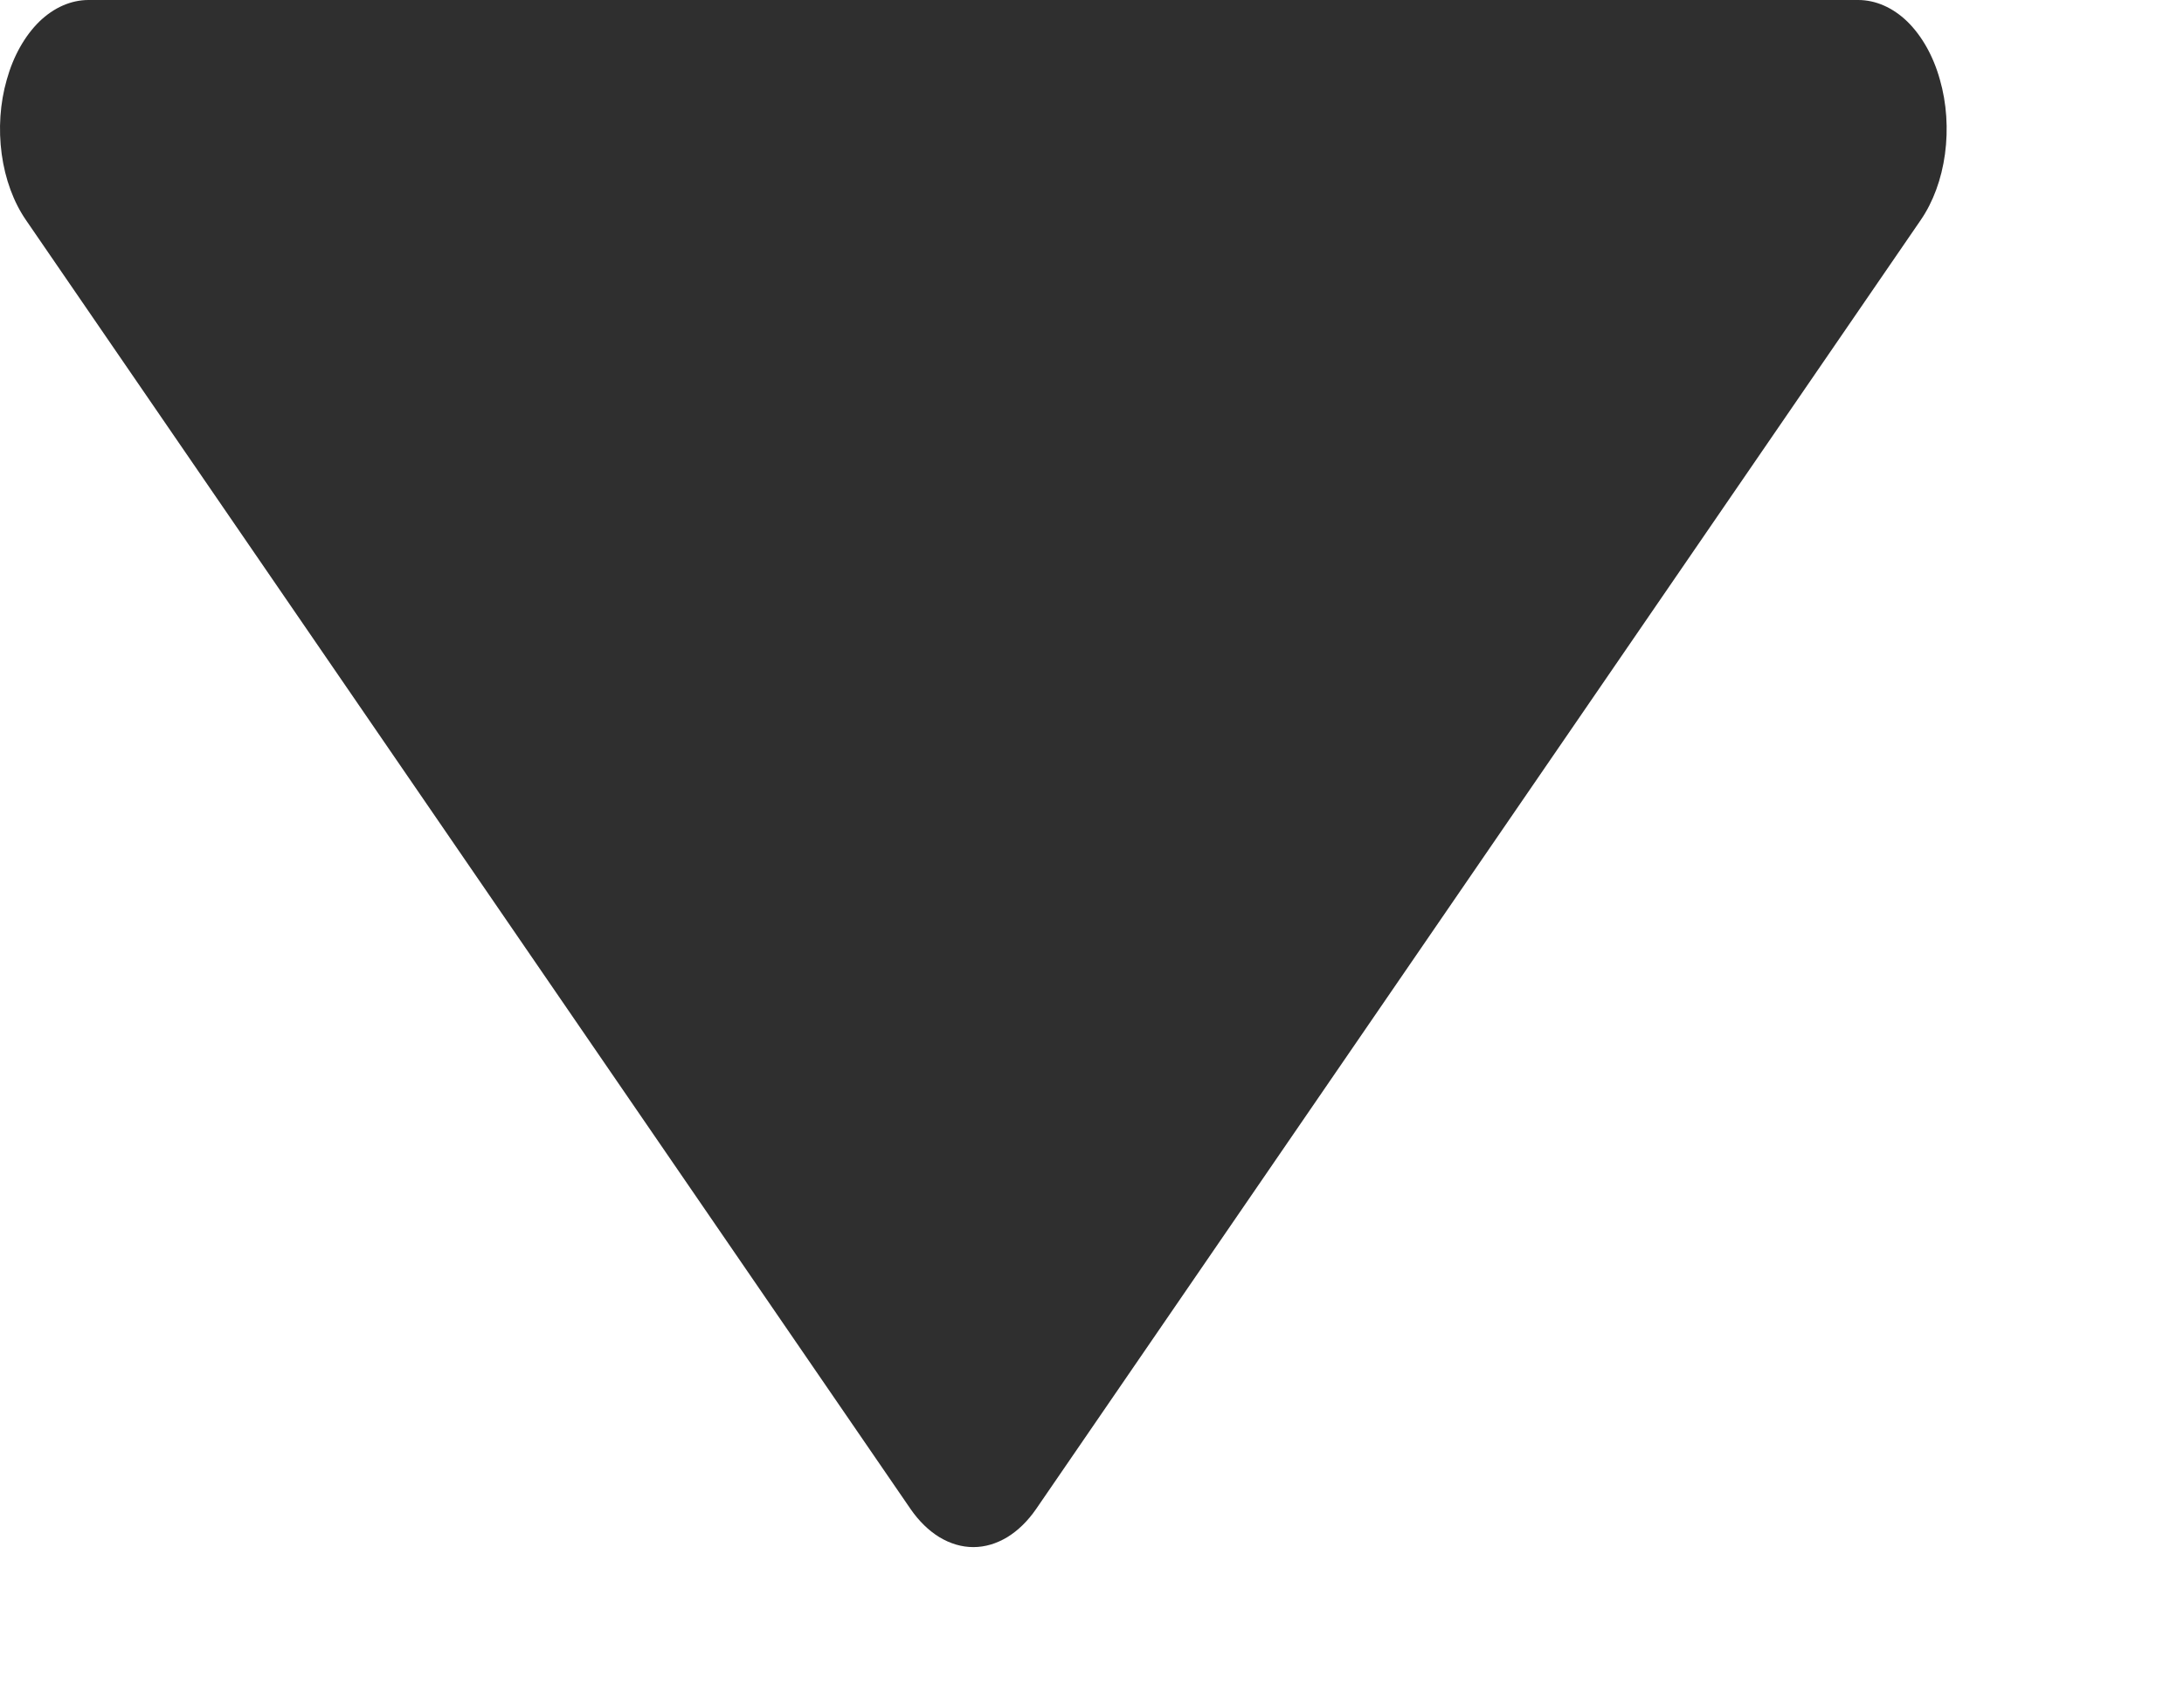
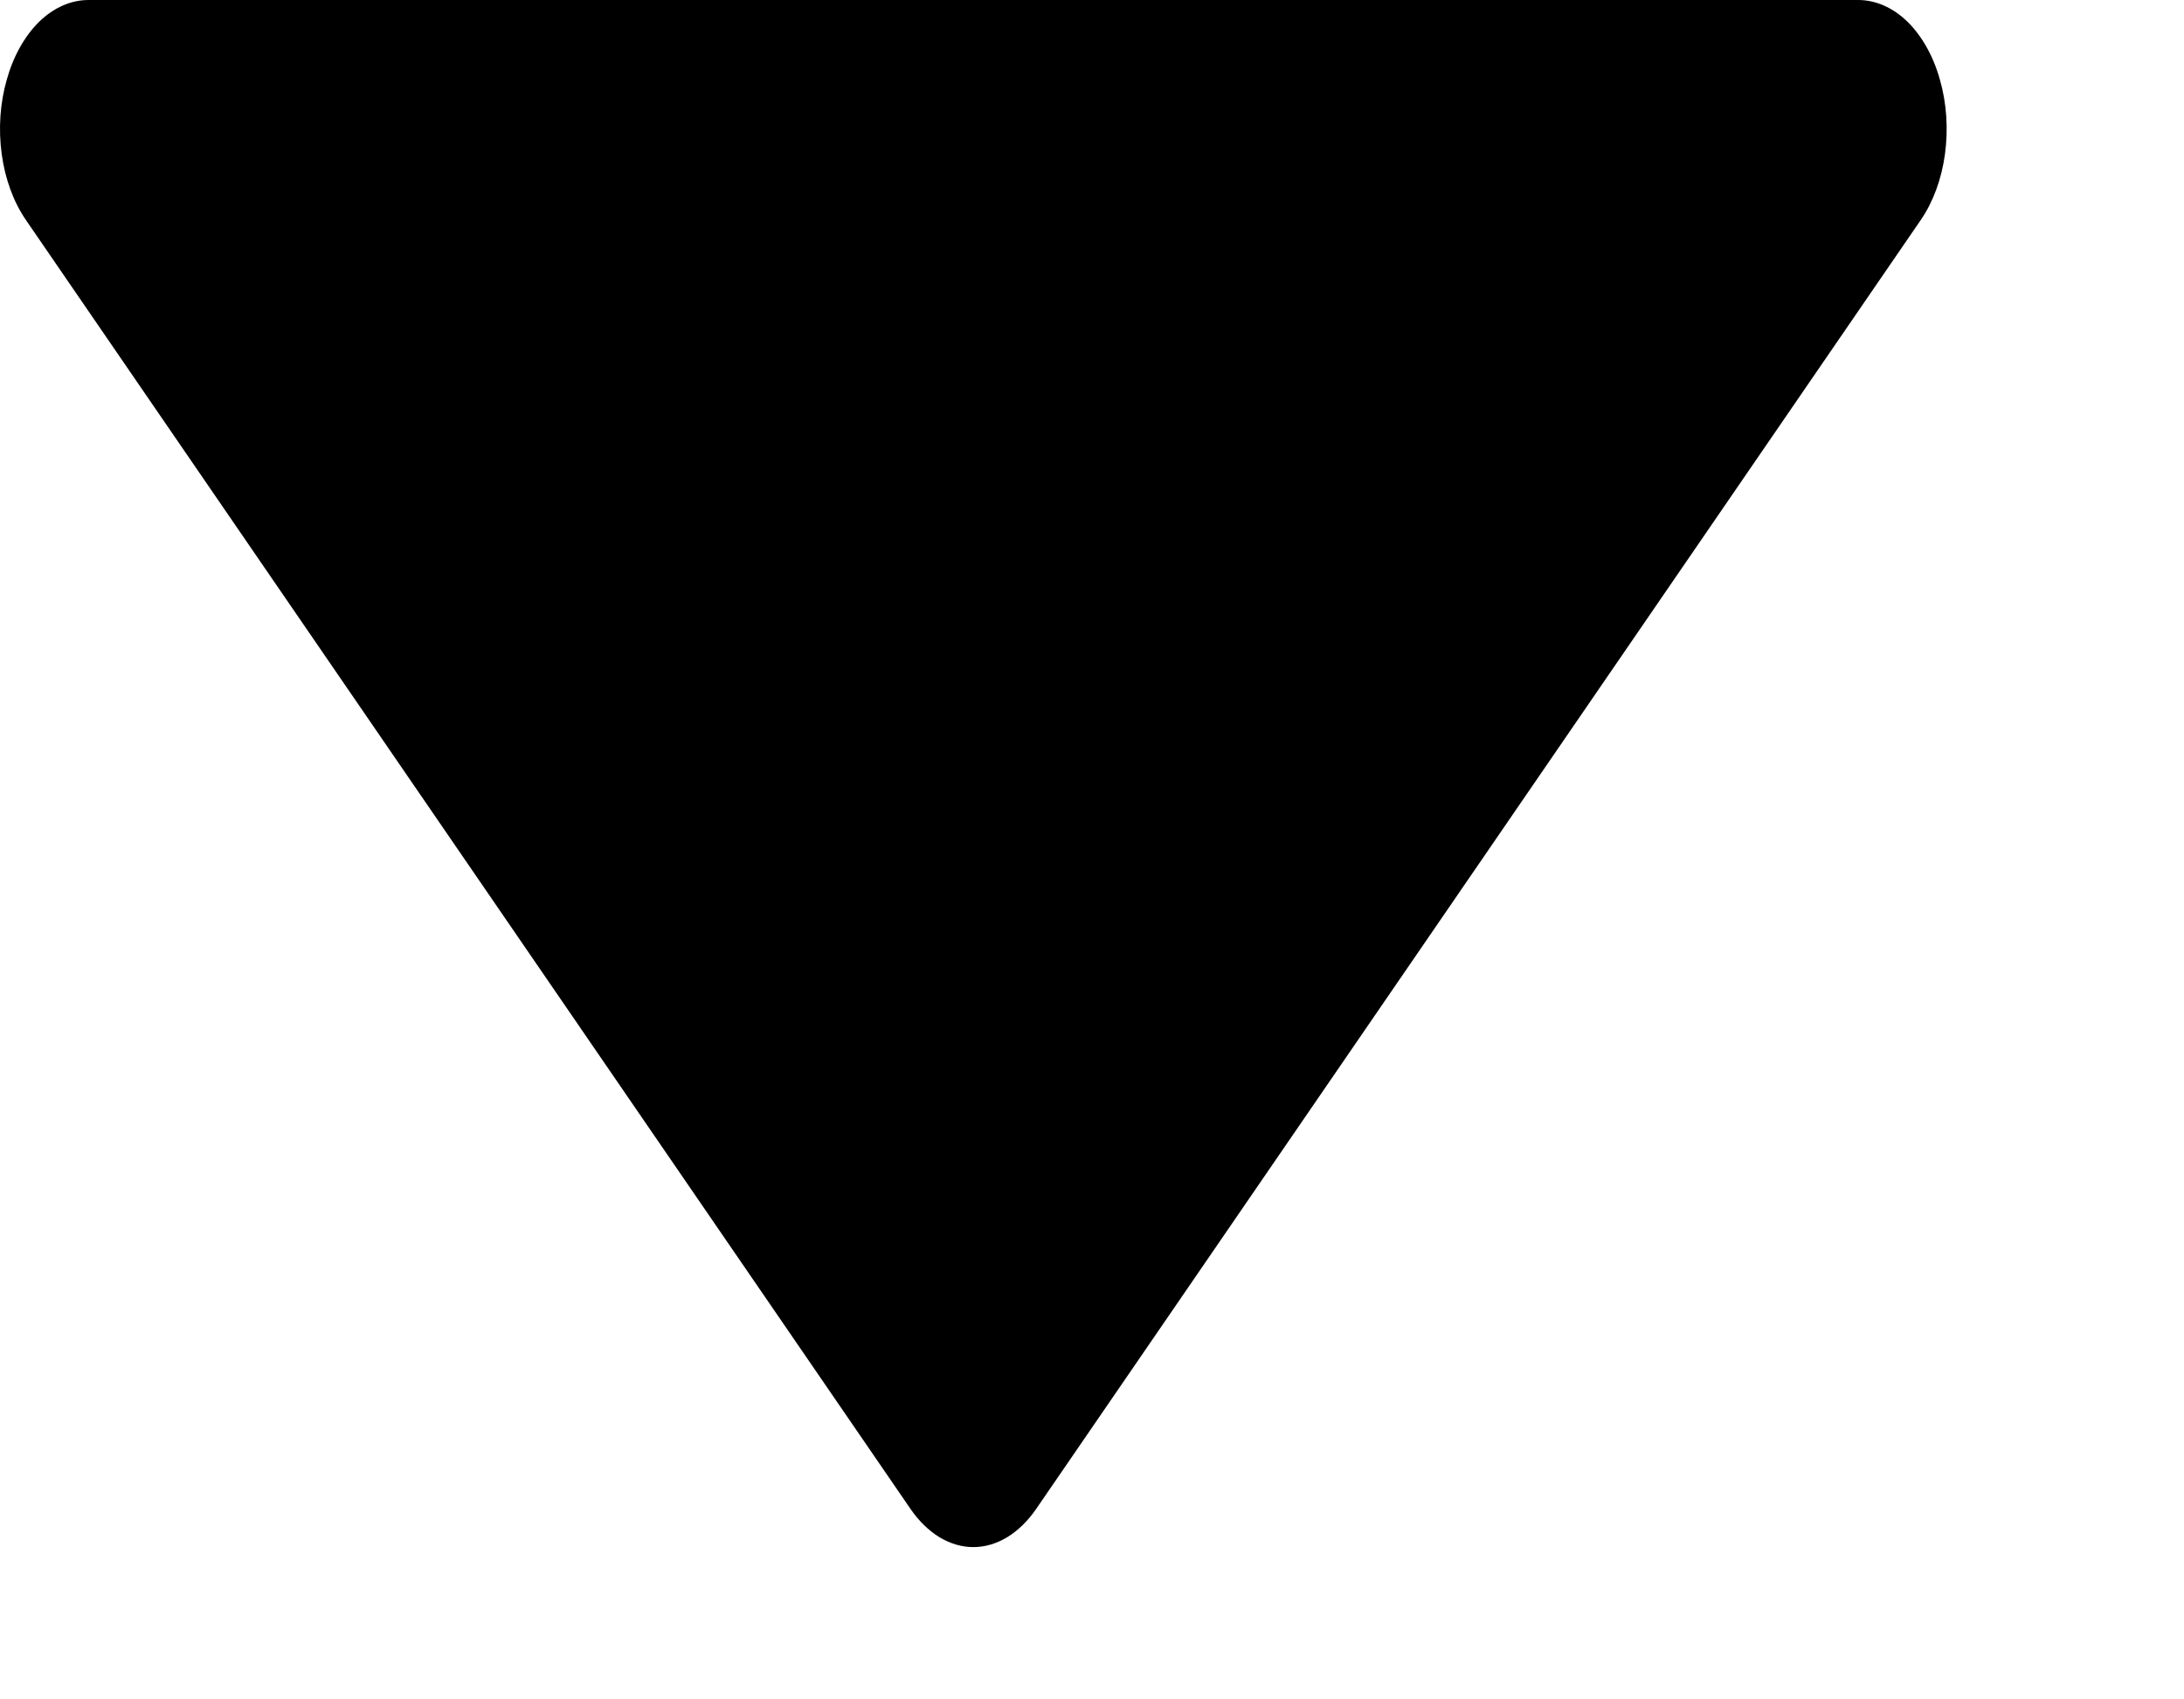
<svg xmlns="http://www.w3.org/2000/svg" width="9" height="7" viewBox="0 0 9 7" fill="none">
-   <path d="M4.269 6.22L7.915 0.907C7.966 0.833 8.001 0.738 8.015 0.635C8.029 0.532 8.022 0.425 7.994 0.328C7.967 0.231 7.92 0.148 7.86 0.089C7.8 0.031 7.729 -8.3587e-05 7.657 -8.39522e-07L0.365 1.16736e-07C0.293 -8.26118e-05 0.222 0.031 0.162 0.089C0.102 0.148 0.055 0.231 0.028 0.328C0 0.425 -0.007 0.532 0.007 0.635C0.021 0.738 0.056 0.833 0.107 0.907L3.753 6.22C3.787 6.269 3.827 6.308 3.871 6.335C3.916 6.362 3.963 6.376 4.011 6.376C4.059 6.376 4.106 6.362 4.151 6.335C4.195 6.308 4.235 6.269 4.269 6.22Z" fill="#2F2F2F" />
+   <path d="M4.269 6.22L7.915 0.907C7.966 0.833 8.001 0.738 8.015 0.635C8.029 0.532 8.022 0.425 7.994 0.328C7.967 0.231 7.92 0.148 7.86 0.089C7.8 0.031 7.729 -8.3587e-05 7.657 -8.39522e-07L0.365 1.16736e-07C0.293 -8.26118e-05 0.222 0.031 0.162 0.089C0.102 0.148 0.055 0.231 0.028 0.328C0 0.425 -0.007 0.532 0.007 0.635C0.021 0.738 0.056 0.833 0.107 0.907L3.753 6.22C3.787 6.269 3.827 6.308 3.871 6.335C3.916 6.362 3.963 6.376 4.011 6.376C4.059 6.376 4.106 6.362 4.151 6.335C4.195 6.308 4.235 6.269 4.269 6.22Z" fill="currentColor" />
</svg>
